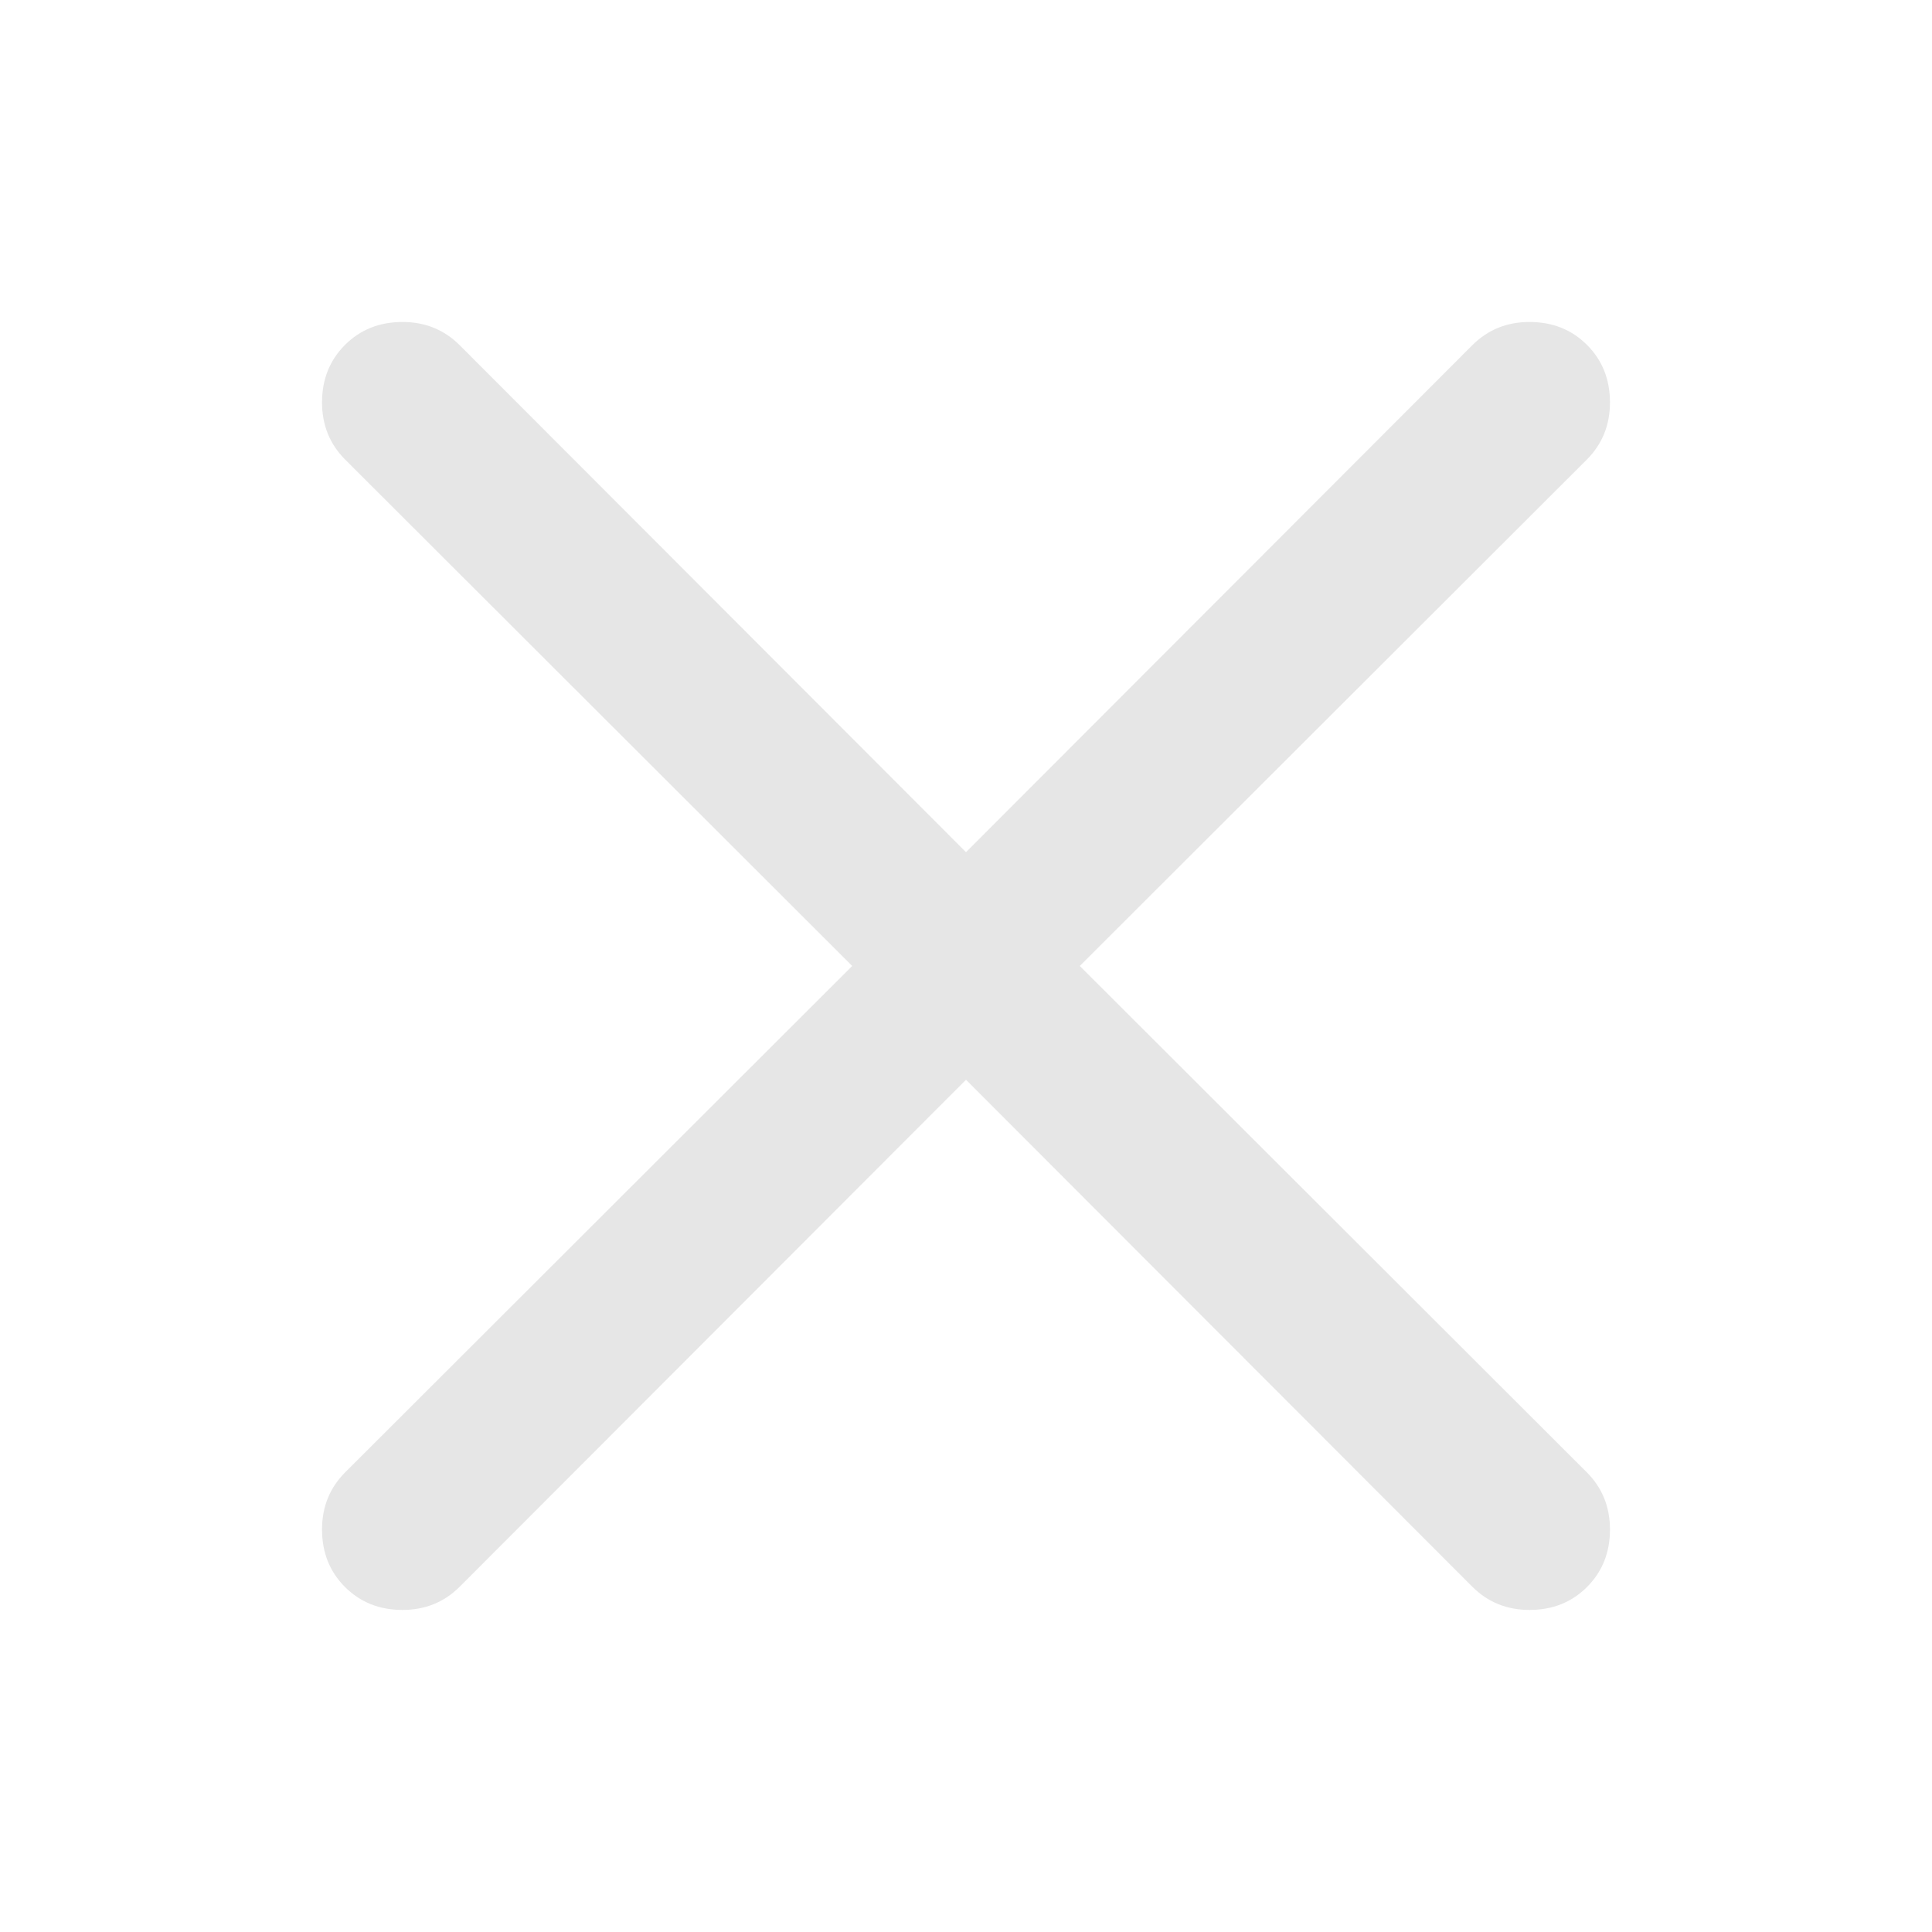
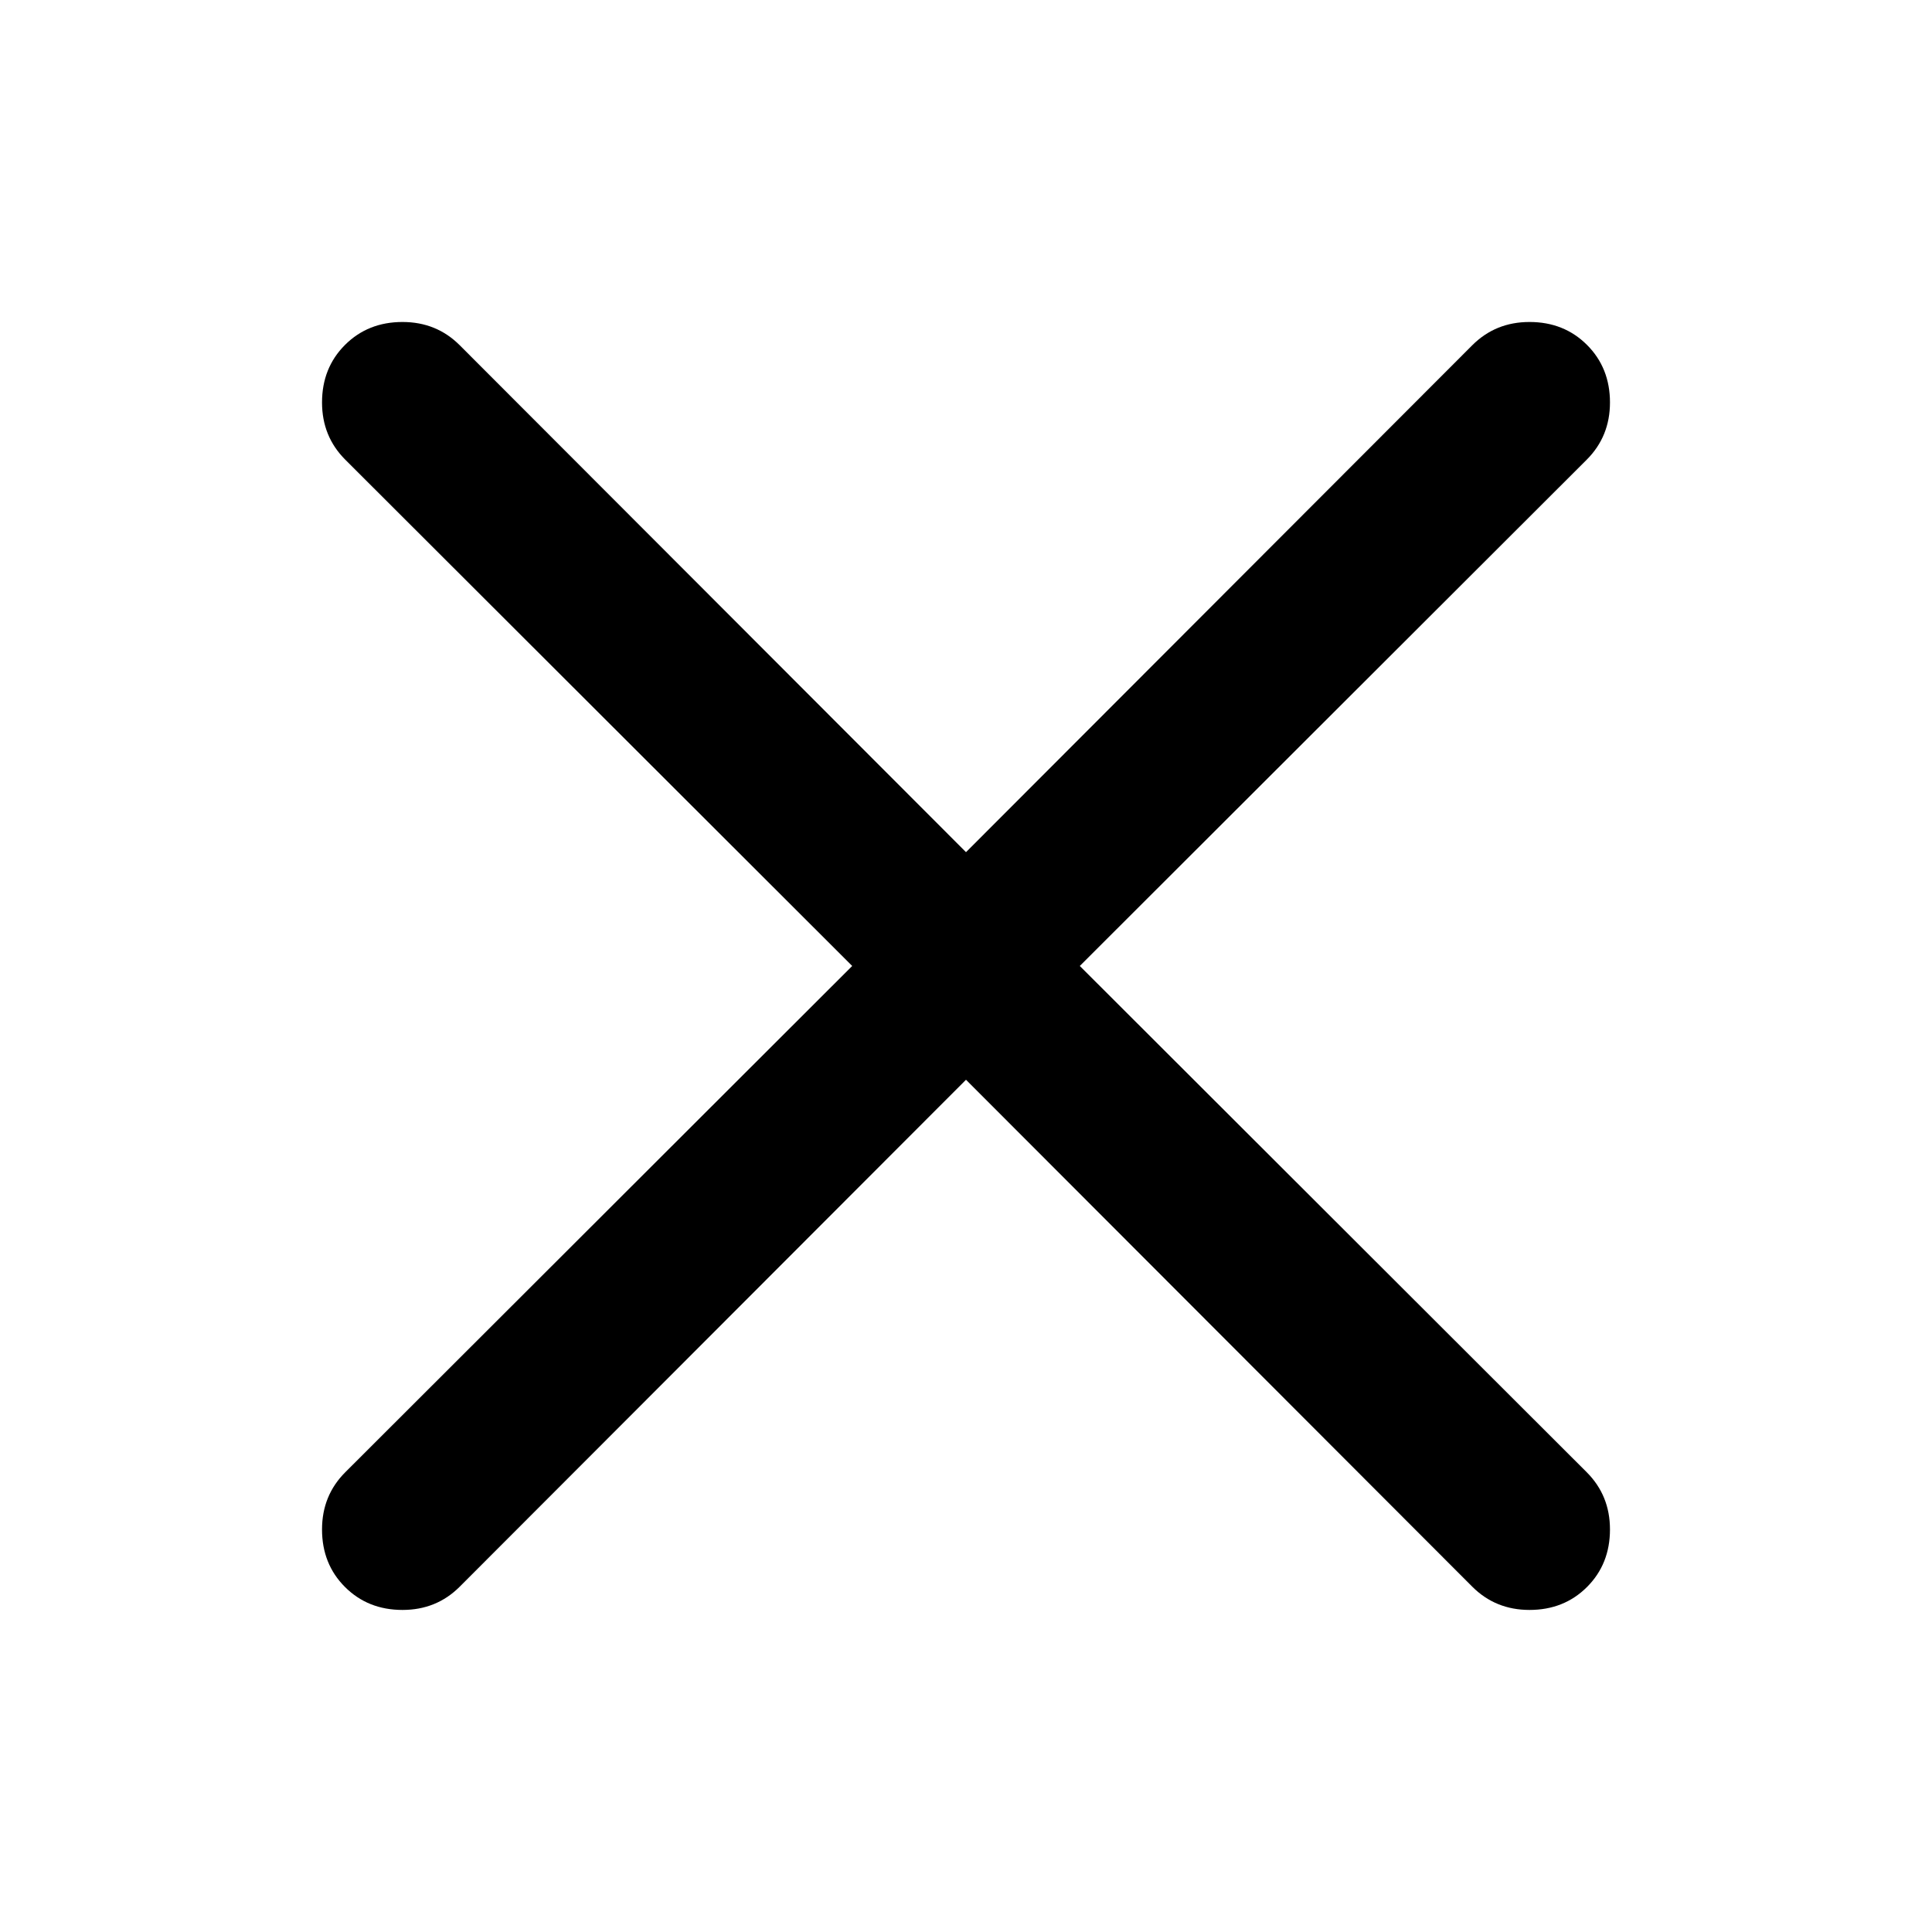
- <svg xmlns="http://www.w3.org/2000/svg" t="1630579709523" class="icon" viewBox="0 0 1024 1024" version="1.1" p-id="2511" width="20" height="20">
+ <svg xmlns="http://www.w3.org/2000/svg" viewBox="0 0 1024 1024">
  <defs>
-     <style type="text/css" />
+     <style />
  </defs>
-   <path d="M810.66 170.66q18.33 0 30.495 12.165t12.165 30.495q0 18.002-12.329 30.331l-268.677 268.329 268.677 268.329q12.329 12.329 12.329 30.331 0 18.33-12.165 30.495t-30.495 12.165q-18.002 0-30.331-12.329l-268.329-268.677-268.329 268.677q-12.329 12.329-30.331 12.329-18.33 0-30.495-12.165t-12.165-30.495q0-18.002 12.329-30.331l268.677-268.329-268.677-268.329q-12.329-12.329-12.329-30.331 0-18.33 12.165-30.495t30.495-12.165q18.002 0 30.331 12.329l268.329 268.677 268.329-268.677q12.329-12.329 30.331-12.329z" p-id="2512" fill="#e6e6e6" />
+   <path d="M810.66 170.66q18.33 0 30.495 12.165t12.165 30.495q0 18.002-12.33 30.33L572.315 511.98 840.99 780.308q12.329 12.33 12.329 30.331 0 18.33-12.165 30.495T810.66 853.3q-18.002 0-30.331-12.329L512 572.293 243.671 840.97q-12.329 12.33-30.33 12.33-18.33 0-30.496-12.166T170.68 810.64q0-18.002 12.33-30.33l268.676-268.33L183.01 243.652q-12.329-12.33-12.329-30.331 0-18.33 12.165-30.495t30.495-12.165q18.002 0 30.331 12.329L512 451.666l268.329-268.677q12.329-12.33 30.33-12.33z" />
</svg>
